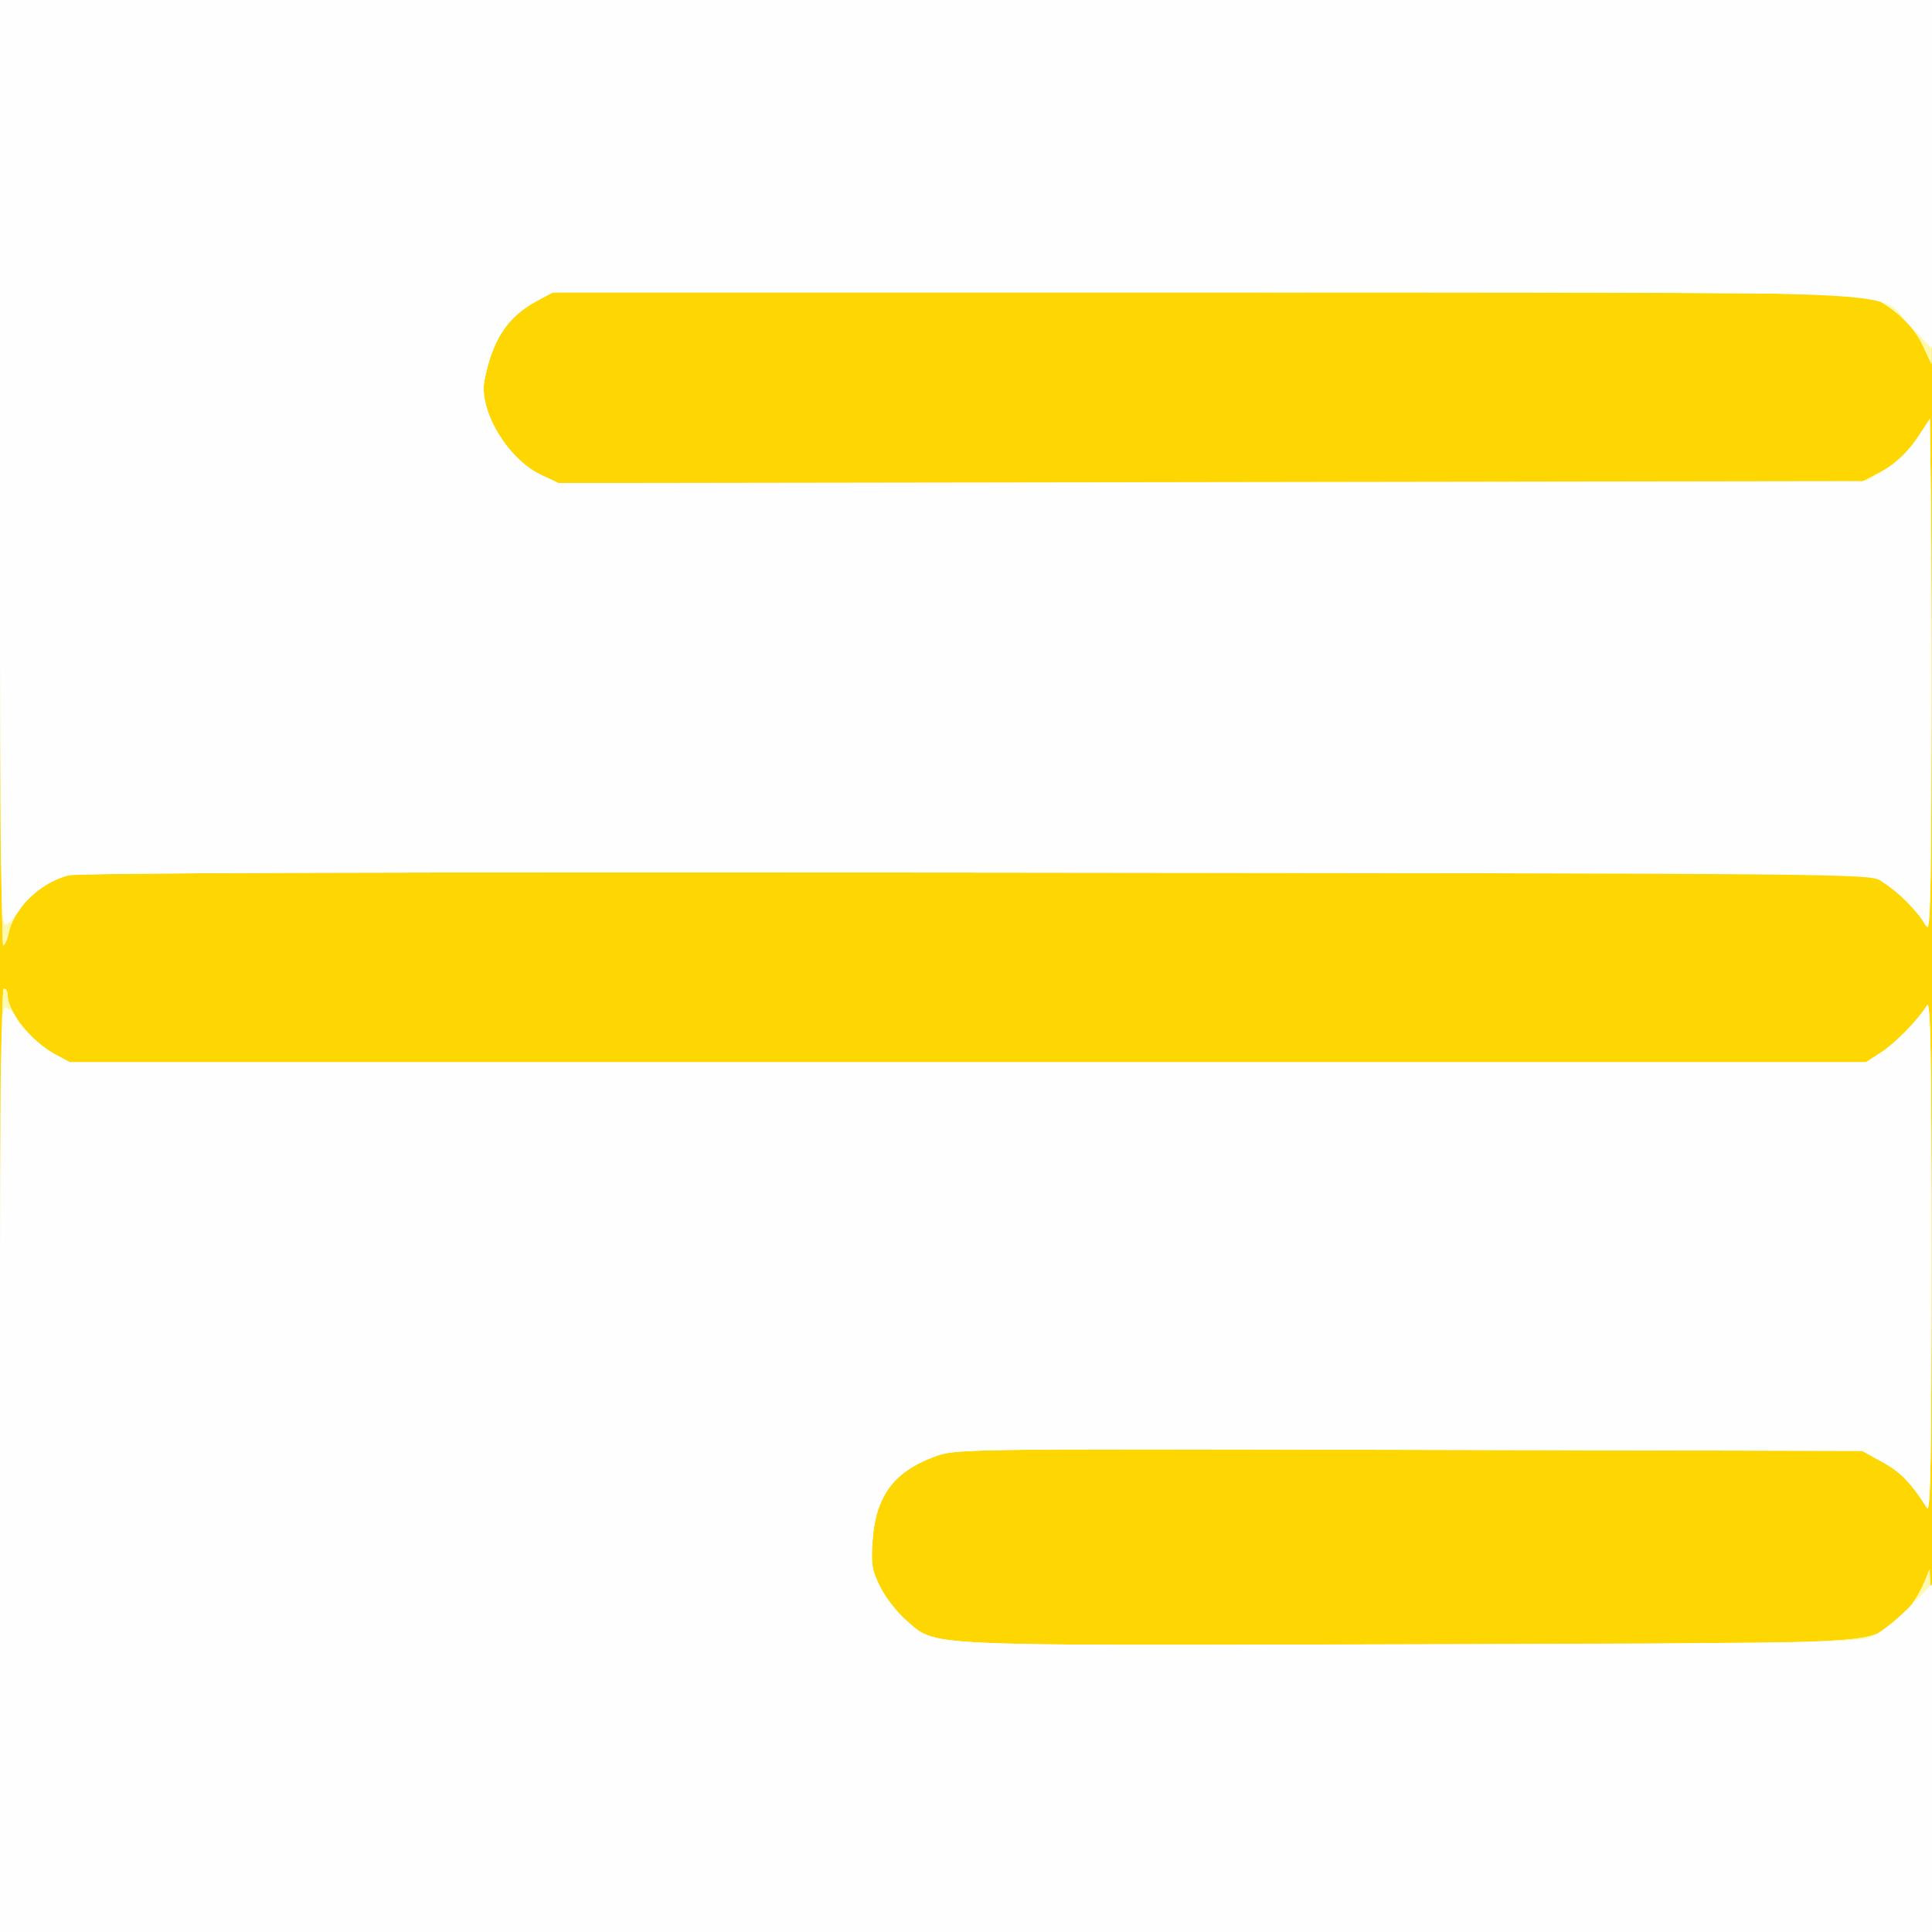
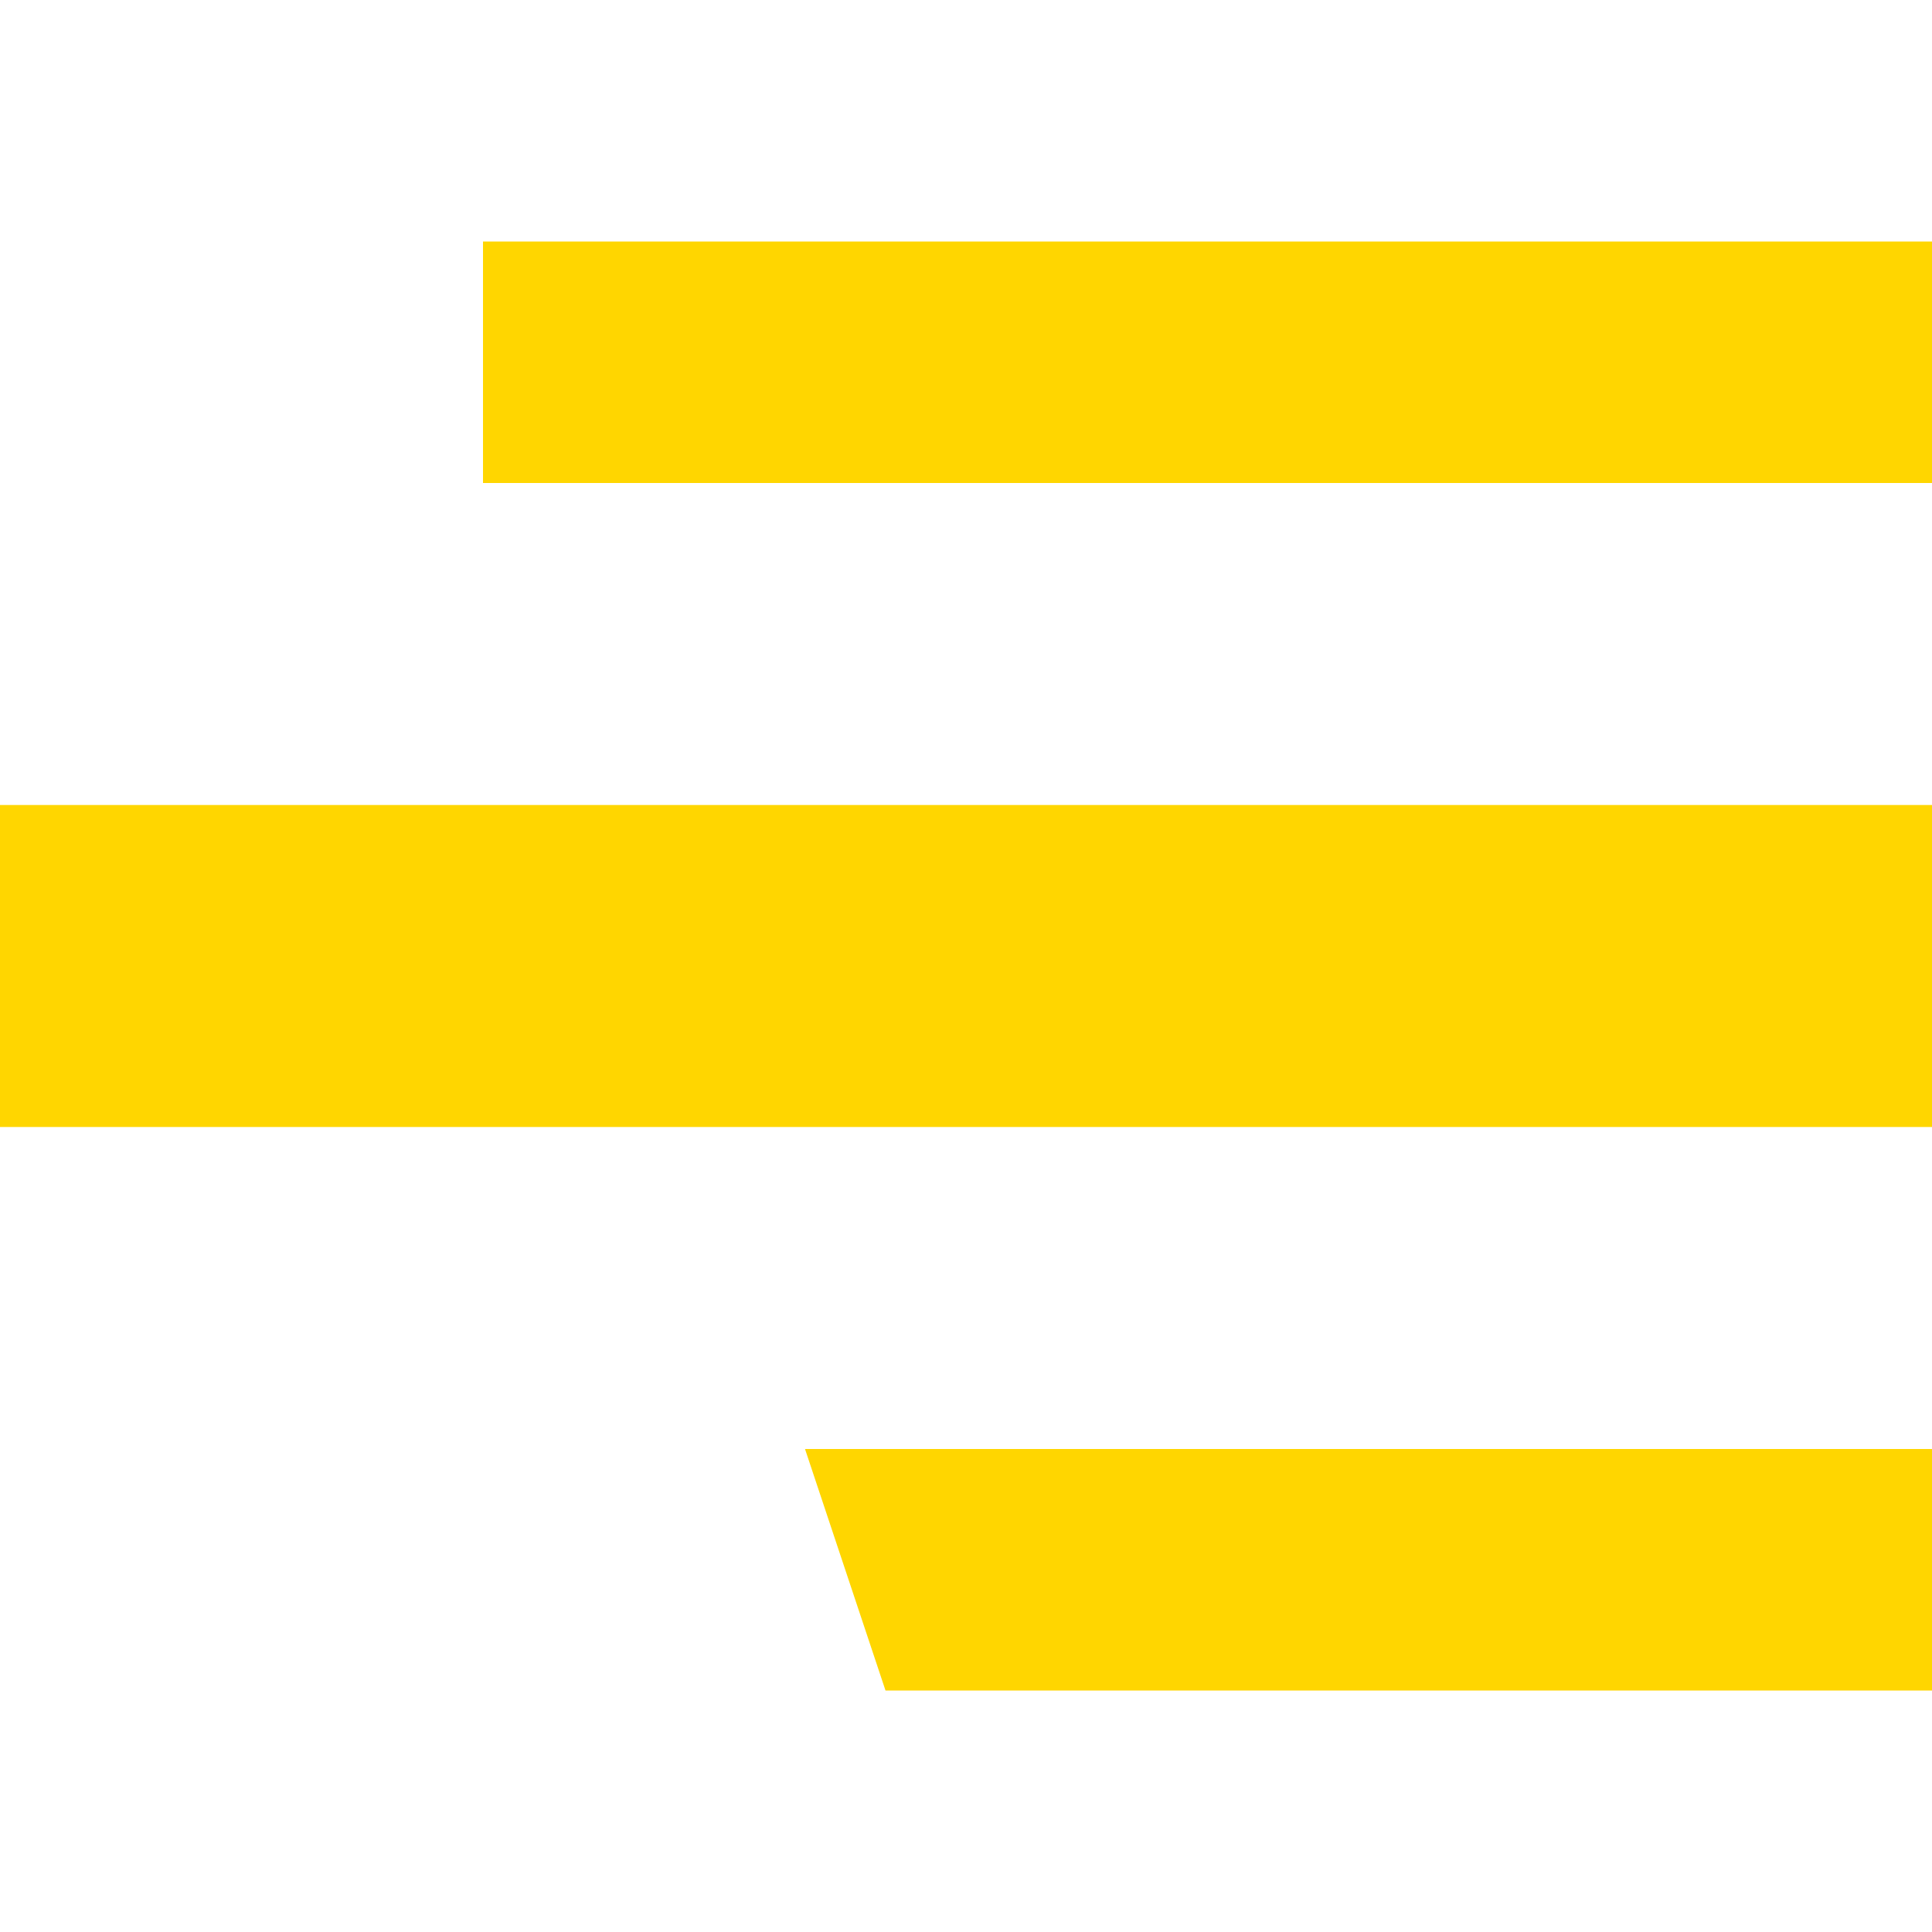
- <svg xmlns="http://www.w3.org/2000/svg" width="512" height="512" viewBox="0 0 512 512">
-   <g>
-     <path d="M 0.00 387.00 L 0.00 125.56 C0.00,196.60 0.38,250.88 0.87,250.58 C1.35,250.28 1.99,248.79 2.30,247.27 C3.61,240.75 10.56,234.00 18.05,231.99 C20.53,231.32 101.79,231.07 258.64,231.24 L 495.50 231.50 L 499.54 234.13 C503.40,236.65 508.14,241.51 510.69,245.60 C511.62,247.08 511.88,232.40 511.88,179.00 C511.88,125.61 511.62,110.92 510.69,112.39 C506.57,118.95 502.86,122.73 498.12,125.21 L 492.77 128.00 L 147.98 128.00 L 143.47 125.88 C134.54,121.68 126.80,108.77 128.40,100.74 C130.59,89.81 134.51,83.92 142.43,79.68 L 146.50 77.50 L 320.10 77.50 C471.79,77.50 494.06,77.69 496.60,78.99 C502.48,82.00 507.21,86.58 509.52,91.48 L 511.88 96.50 L 512.00 0.00 L 512.00 512.00 L 511.92 463.25 C511.88,436.44 511.59,415.17 511.29,416.00 C508.97,422.33 506.49,426.17 502.80,429.17 C501.65,430.11 500.82,430.91 499.91,431.59 C494.66,435.52 486.47,435.53 395.14,435.73 C388.32,435.74 381.03,435.76 373.25,435.78 C367.24,435.79 361.52,435.81 356.07,435.82 C257.65,436.06 248.61,436.08 242.88,431.74 C241.99,431.06 241.17,430.27 240.11,429.36 C237.80,427.39 234.76,423.49 233.34,420.69 C231.10,416.26 230.82,414.68 231.22,408.55 C232.00,396.61 236.72,390.12 247.57,386.06 C253.17,383.97 253.44,383.96 373.34,384.23 L 493.50 384.50 L 498.92 387.50 C503.71,390.15 506.37,392.90 510.69,399.64 C511.62,401.09 511.88,386.37 511.88,333.00 C511.88,279.60 511.62,264.92 510.69,266.42 C508.24,270.37 502.38,276.37 498.51,278.89 L 494.50 281.50 L 18.50 281.50 L 14.50 279.34 C8.22,275.96 2.00,268.09 2.00,263.55 C2.00,262.70 1.55,262.00 1.00,262.00 C0.34,262.00 0.00,304.33 0.00,387.00 Z" fill="rgb(254,214,2)" />
-     <path d="M 498.38 79.97 C500.77,80.64 502.01,81.48 503.02,82.53 C504.10,83.65 504.91,85.02 506.55,86.68 L 511.89 92.10 L 511.88 96.50 L 509.52 91.48 C507.45,87.09 503.43,82.95 498.38,79.97 ZM 0.48 237.92 C0.74,244.71 1.14,245.29 1.75,244.90 C2.41,244.48 3.41,243.45 4.33,242.30 C3.34,243.91 2.63,245.60 2.30,247.27 C1.99,248.79 1.35,250.28 0.87,250.58 C0.73,250.67 0.59,246.14 0.48,237.92 ZM 511.54 420.35 L 506.37 425.51 C508.26,423.07 509.81,420.04 511.29,416.00 C511.38,415.76 511.46,417.34 511.54,420.35 ZM 3.67 268.60 C3.31,268.18 2.69,267.67 2.00,267.23 C1.27,266.78 0.81,266.52 0.51,272.41 C0.65,265.49 0.81,262.00 1.00,262.00 C1.55,262.00 2.00,262.70 2.00,263.55 C2.00,264.98 2.62,266.75 3.67,268.60 ZM 467.91 77.79 C443.75,77.55 399.78,77.50 320.10,77.50 C338.28,77.50 354.60,77.49 369.27,77.48 C418.15,77.46 448.63,77.44 467.91,77.79 ZM 510.61 245.47 C511.46,245.53 511.56,239.37 511.76,213.25 C511.91,194.41 511.91,163.67 511.76,144.93 L 511.59 123.05 C511.81,132.90 511.88,150.40 511.88,179.00 C511.88,232.40 511.62,247.08 510.69,245.60 C510.67,245.55 510.64,245.51 510.61,245.47 ZM 497.37 433.00 C496.61,433.46 495.95,433.81 495.41,434.01 C494.05,434.51 490.03,434.85 478.75,435.10 C489.73,434.72 494.53,434.10 497.37,433.00 ZM 504.18 120.78 C502.71,122.25 501.11,123.54 499.58,124.48 L 494.66 127.50 L 493.73 127.50 L 498.12 125.21 C500.31,124.06 502.29,122.63 504.18,120.78 ZM 8.91 275.18 C6.27,272.78 4.00,270.18 4.00,269.21 C4.00,269.19 4.00,269.18 4.00,269.16 C5.23,271.20 6.95,273.31 8.91,275.18 ZM 5.98 239.98 C8.47,236.59 12.97,233.52 17.46,232.16 C13.05,233.49 8.87,236.45 5.98,239.98 ZM 503.94 237.64 C505.96,239.48 507.76,241.43 508.98,243.15 C507.52,241.26 505.75,239.33 503.94,237.64 ZM 147.98 128.00 L 159.25 128.00 L 148.01 128.02 ZM 14.50 279.34 L 18.50 281.50 L 14.41 279.31 C13.95,279.07 13.46,278.77 12.95,278.42 C13.47,278.75 13.98,279.06 14.50,279.34 ZM 498.15 233.23 C498.28,233.29 498.39,233.36 498.50,233.43 C498.87,233.67 499.24,233.92 499.62,234.18 C499.59,234.16 499.57,234.15 499.54,234.13 ZM 242.88 431.74 C242.68,431.58 242.48,431.42 242.28,431.26 C242.48,431.42 242.68,431.58 242.88,431.74 C244.83,433.22 247.17,434.19 253.29,434.82 C247.17,434.19 244.83,433.22 242.88,431.74 Z" fill="rgb(254,249,174)" />
-     <path d="M -0.00 388.99 C-0.00,266.23 0.00,265.99 2.00,267.23 C3.10,267.92 4.00,268.81 4.00,269.21 C4.00,270.86 10.60,277.27 14.41,279.31 L 18.50 281.50 L 256.50 281.50 L 494.50 281.50 L 498.51 278.89 C502.38,276.37 508.24,270.37 510.69,266.42 C511.62,264.92 511.88,279.60 511.88,333.00 C511.88,386.37 511.62,401.09 510.69,399.64 C506.37,392.90 503.71,390.15 498.92,387.50 L 493.50 384.50 L 373.34 384.23 C253.44,383.96 253.17,383.97 247.57,386.06 C236.72,390.12 232.00,396.61 231.22,408.55 C230.82,414.68 231.10,416.26 233.34,420.69 C234.76,423.49 237.80,427.39 240.11,429.36 C248.34,436.41 241.66,436.09 373.25,435.75 C473.20,435.49 492.11,435.22 495.41,434.01 C497.63,433.19 502.08,429.81 505.66,426.23 L 512.00 419.89 L 512.00 465.94 L 512.00 512.00 L 256.00 512.00 L 0.00 512.00 L -0.00 388.99 ZM 509.84 244.50 C507.99,241.17 503.08,236.38 498.50,233.43 C495.56,231.54 490.70,231.49 258.64,231.24 C101.79,231.07 20.53,231.32 18.05,231.99 C13.06,233.33 7.96,236.87 5.50,240.68 C4.40,242.39 2.71,244.29 1.75,244.90 C0.09,245.96 0.00,239.92 0.00,123.01 L 0.00 0.00 L 256.00 0.00 L 512.00 0.00 L 512.00 46.11 L 512.00 92.22 L 506.55 86.68 C496.50,76.47 517.38,77.50 320.00,77.50 L 146.50 77.50 L 142.43 79.68 C134.51,83.92 130.59,89.81 128.40,100.74 C126.79,108.78 134.54,121.68 143.49,125.89 L 148.01 128.02 L 321.34 127.76 L 494.66 127.50 L 499.58 124.48 C502.61,122.62 505.85,119.42 508.00,116.16 L 511.50 110.85 L 511.76 144.93 C511.91,163.67 511.91,194.41 511.76,213.25 C511.51,245.81 511.42,247.35 509.84,244.50 Z" fill="rgb(254,254,254)" />
-   </g>
+ <svg xmlns="http://www.w3.org/2000/svg" version="1.1" width="24" height="24">
+   <path d="M0 0 C7.92 0 15.84 0 24 0 C24 1.32 24 2.64 24 4 C16.08 4 8.16 4 0 4 C0 2.68 0 1.36 0 0 Z " fill="#FFD600" transform="translate(0,10)" />
+   <path d="M0 0 C5.94 0 11.88 0 18 0 C18 0.99 18 1.98 18 3 C12.06 3 6.12 3 0 3 C0 2.01 0 1.02 0 0 Z " fill="#FFD600" transform="translate(6,3)" />
+   <path d="M0 0 C4.62 0 9.24 0 14 0 C14 0.99 14 1.98 14 3 C9.71 3 5.42 3 1 3 C0.67 2.01 0.34 1.02 0 0 Z " fill="#FFD600" transform="translate(10,18)" />
</svg>
